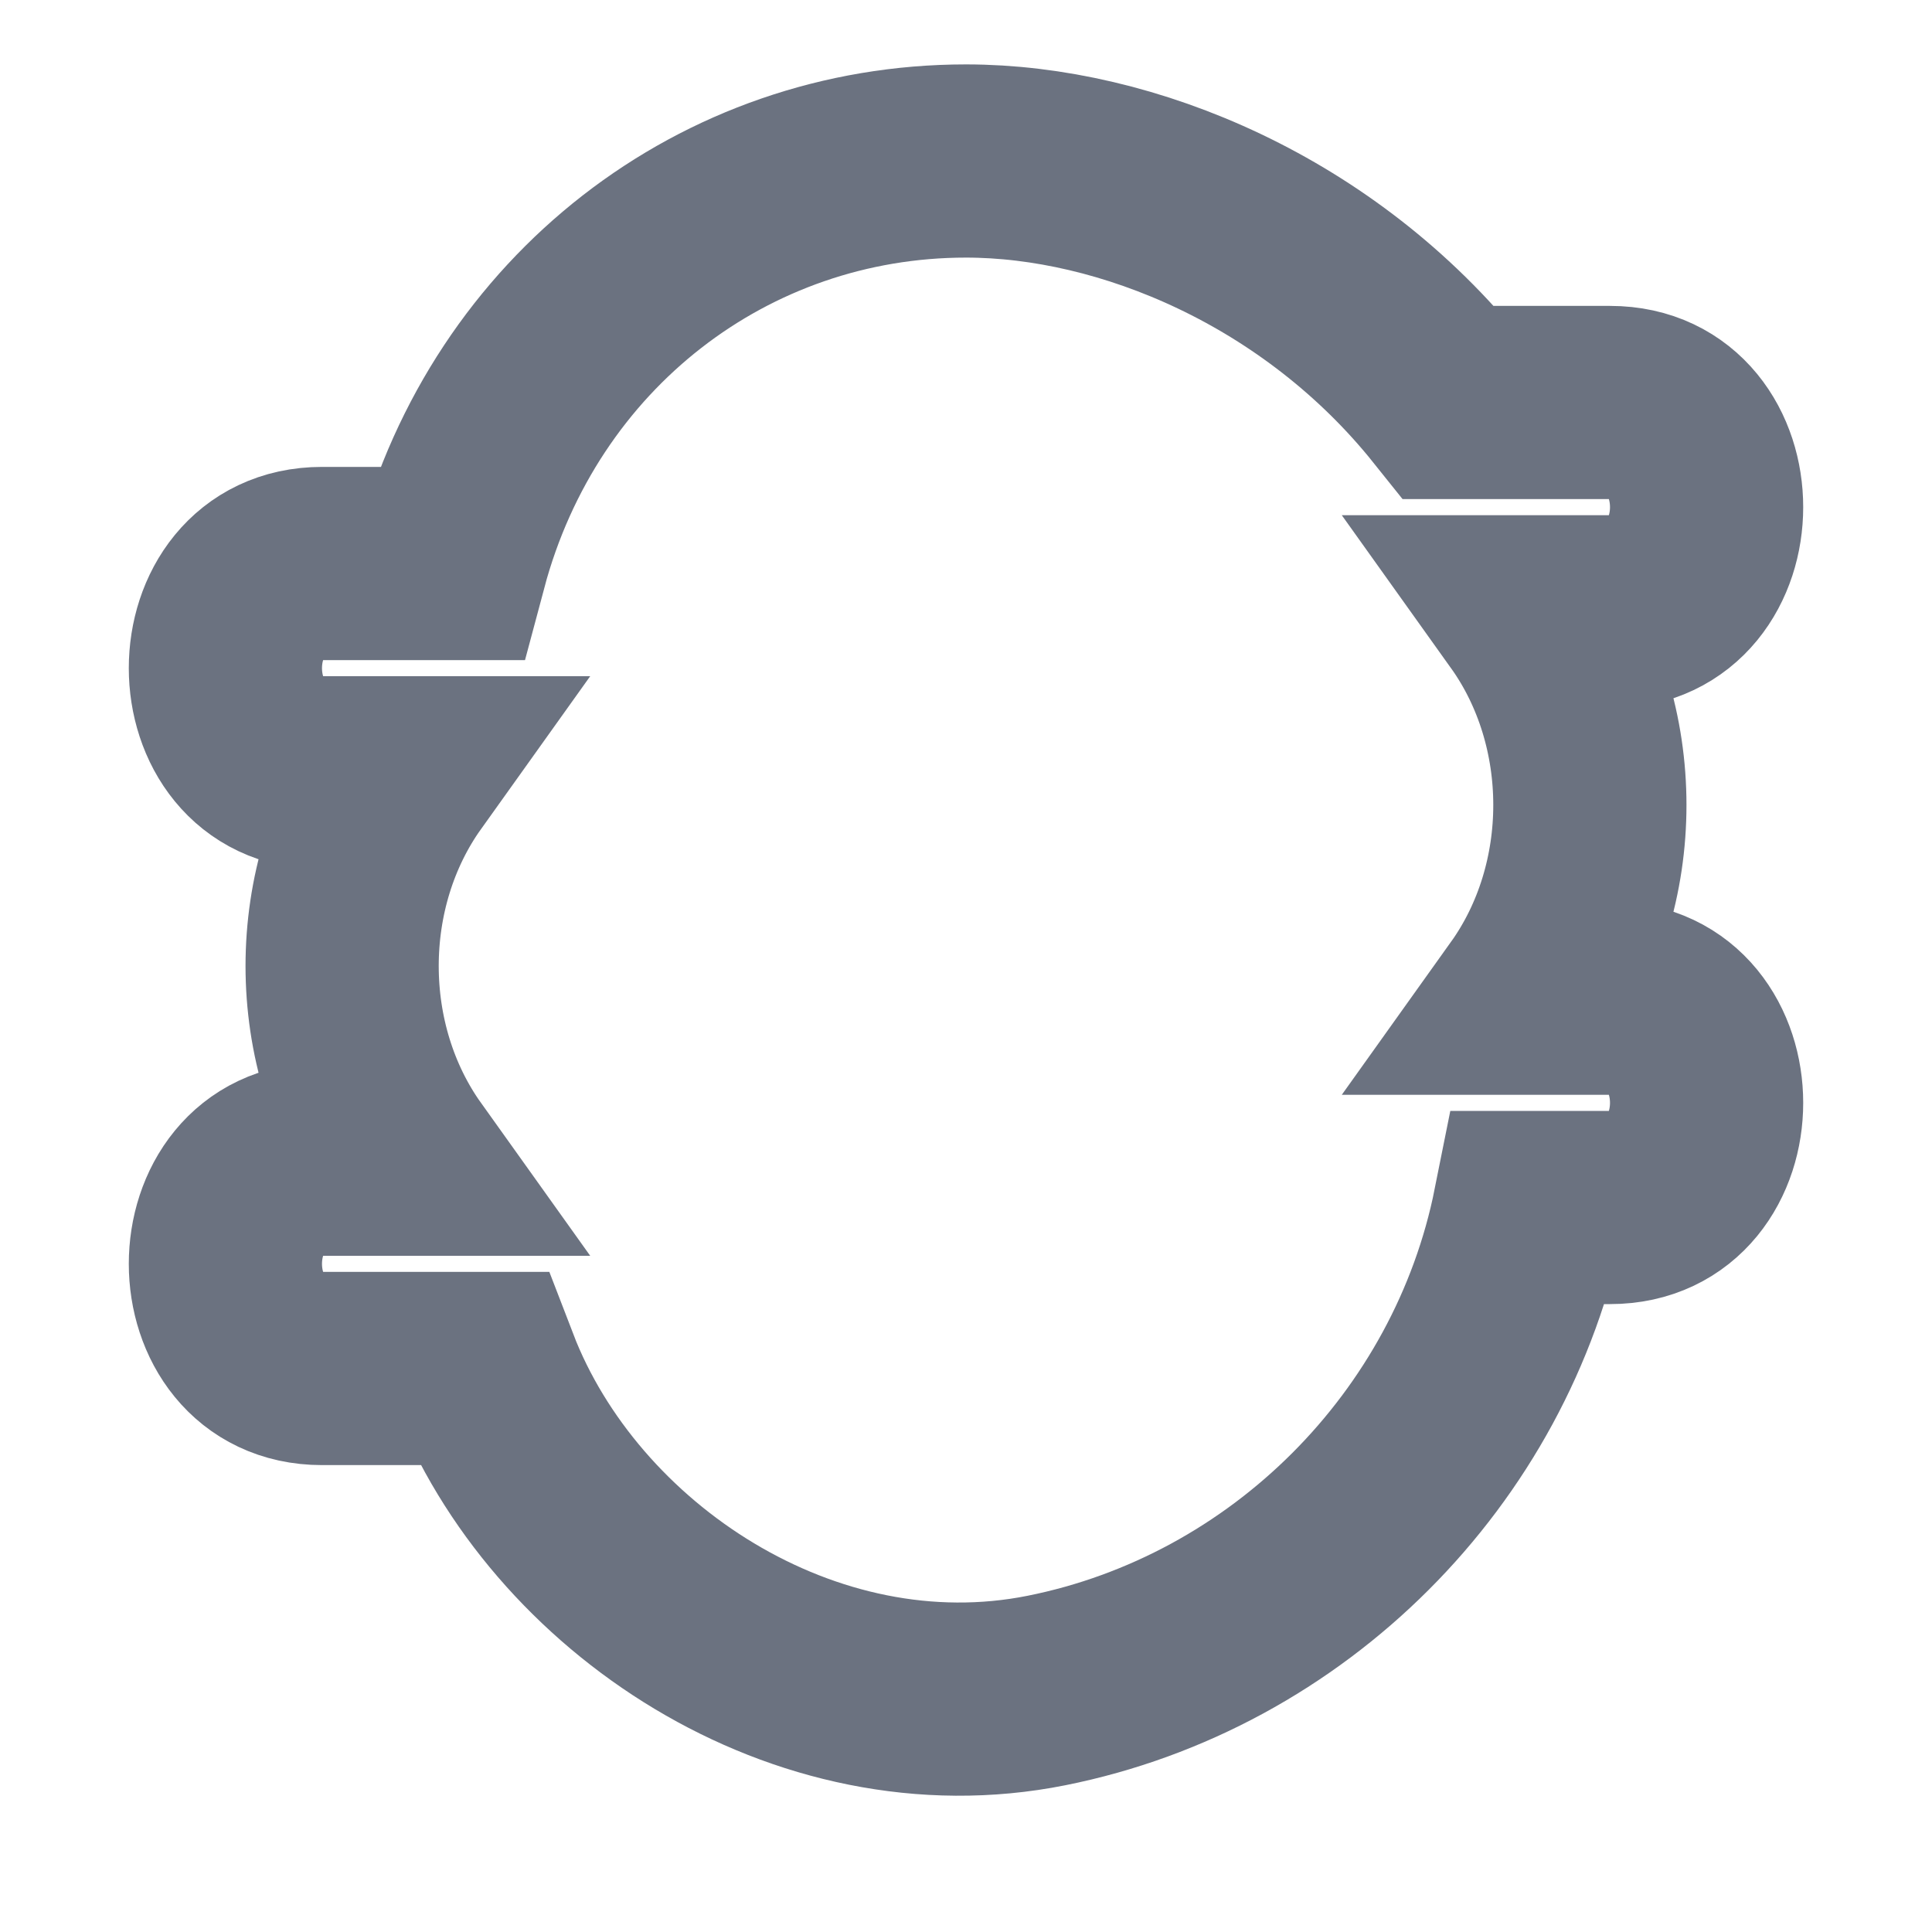
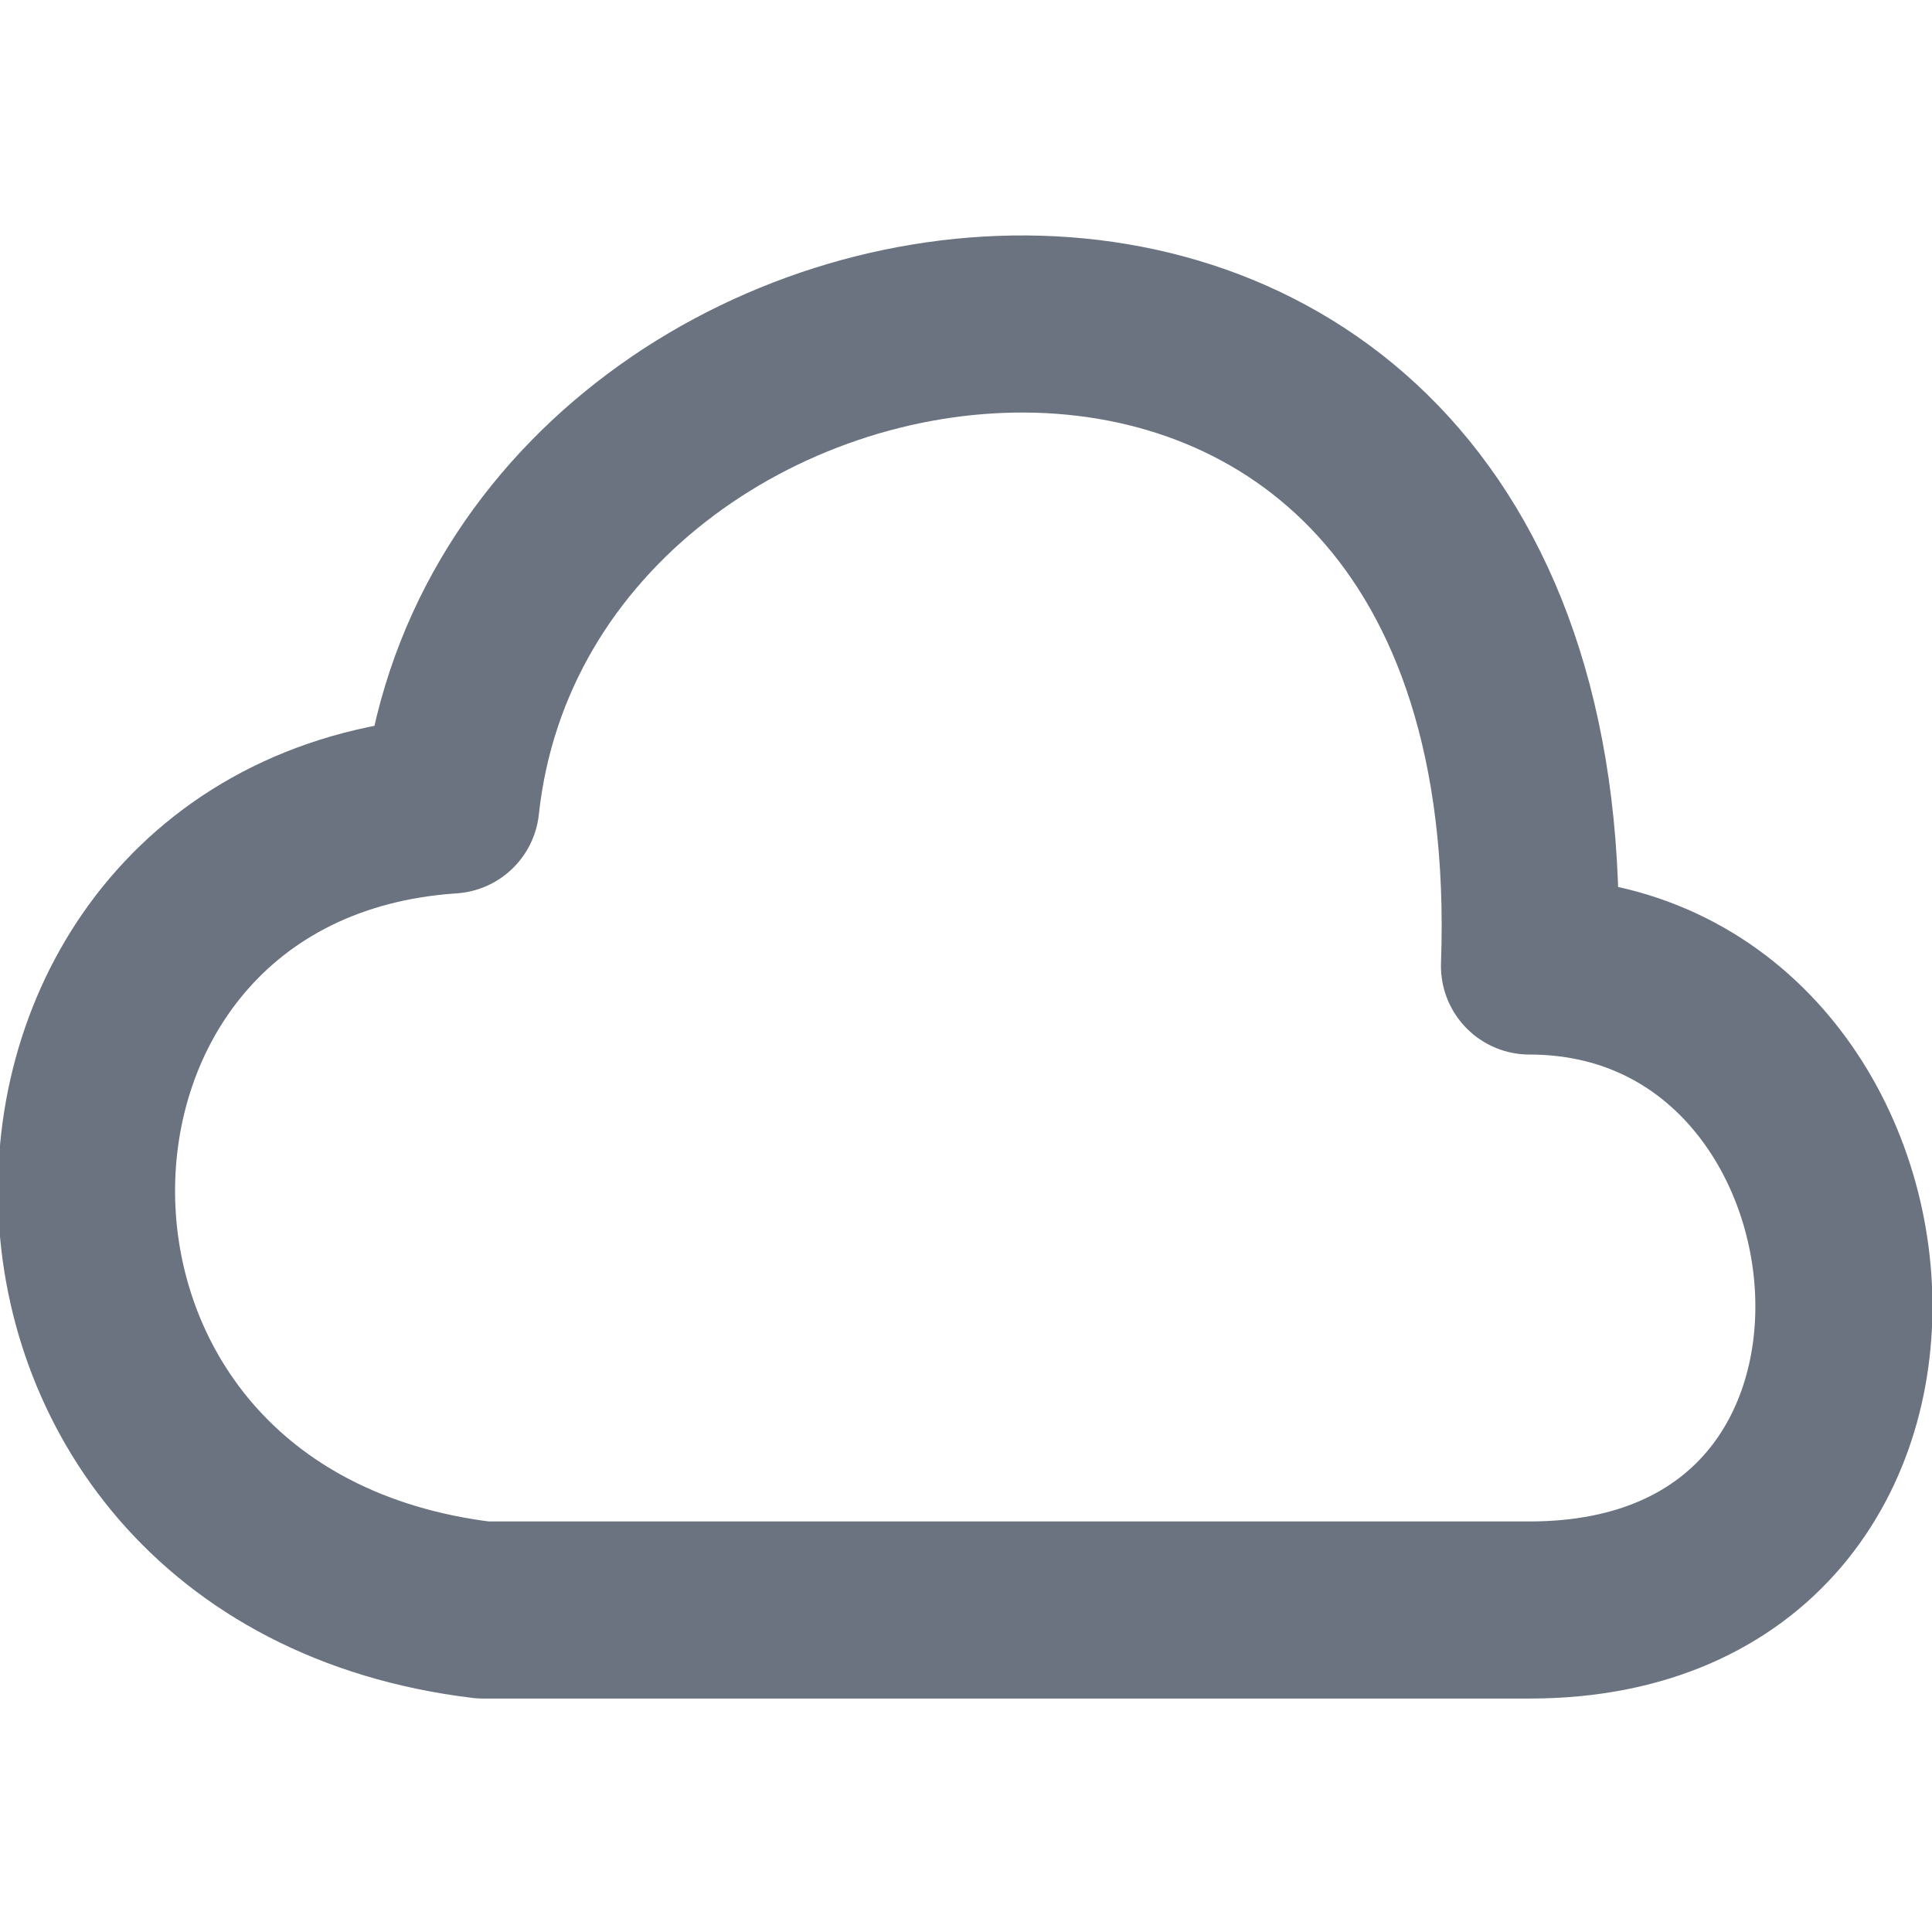
- <svg xmlns="http://www.w3.org/2000/svg" width="12" height="12" viewBox="0 0 12 12">
-   <path d="M6 1C4.5 1 3.2 2 2.8 3.5H2C1.2 3.5 1.2 4.8 2 4.8H2.5C2 5.5 2 6.5 2.5 7.2H2C1.2 7.2 1.2 8.5 2 8.5H3C3.5 9.8 5 10.8 6.5 10.5C8 10.2 9.2 9 9.5 7.5H10C10.8 7.5 10.8 6.2 10 6.2H9.5C10 5.5 10 4.5 9.5 3.8H10C10.8 3.8 10.8 2.5 10 2.5H9C8.2 1.5 7 1 6 1Z" fill="none" stroke="#6b7280" stroke-width="1.2" />
+ <svg xmlns="http://www.w3.org/2000/svg" width="12" height="12">
+   <path fill="none" stroke="#6b7280" stroke-linejoin="round" stroke-width="1.1" d="M2.8 5C3.2 1.3 9.7.4 9.5 6c2.4 0 2.8 4 0 4H3c-3.3-.4-3.2-4.8-.2-5Z" />
</svg>
